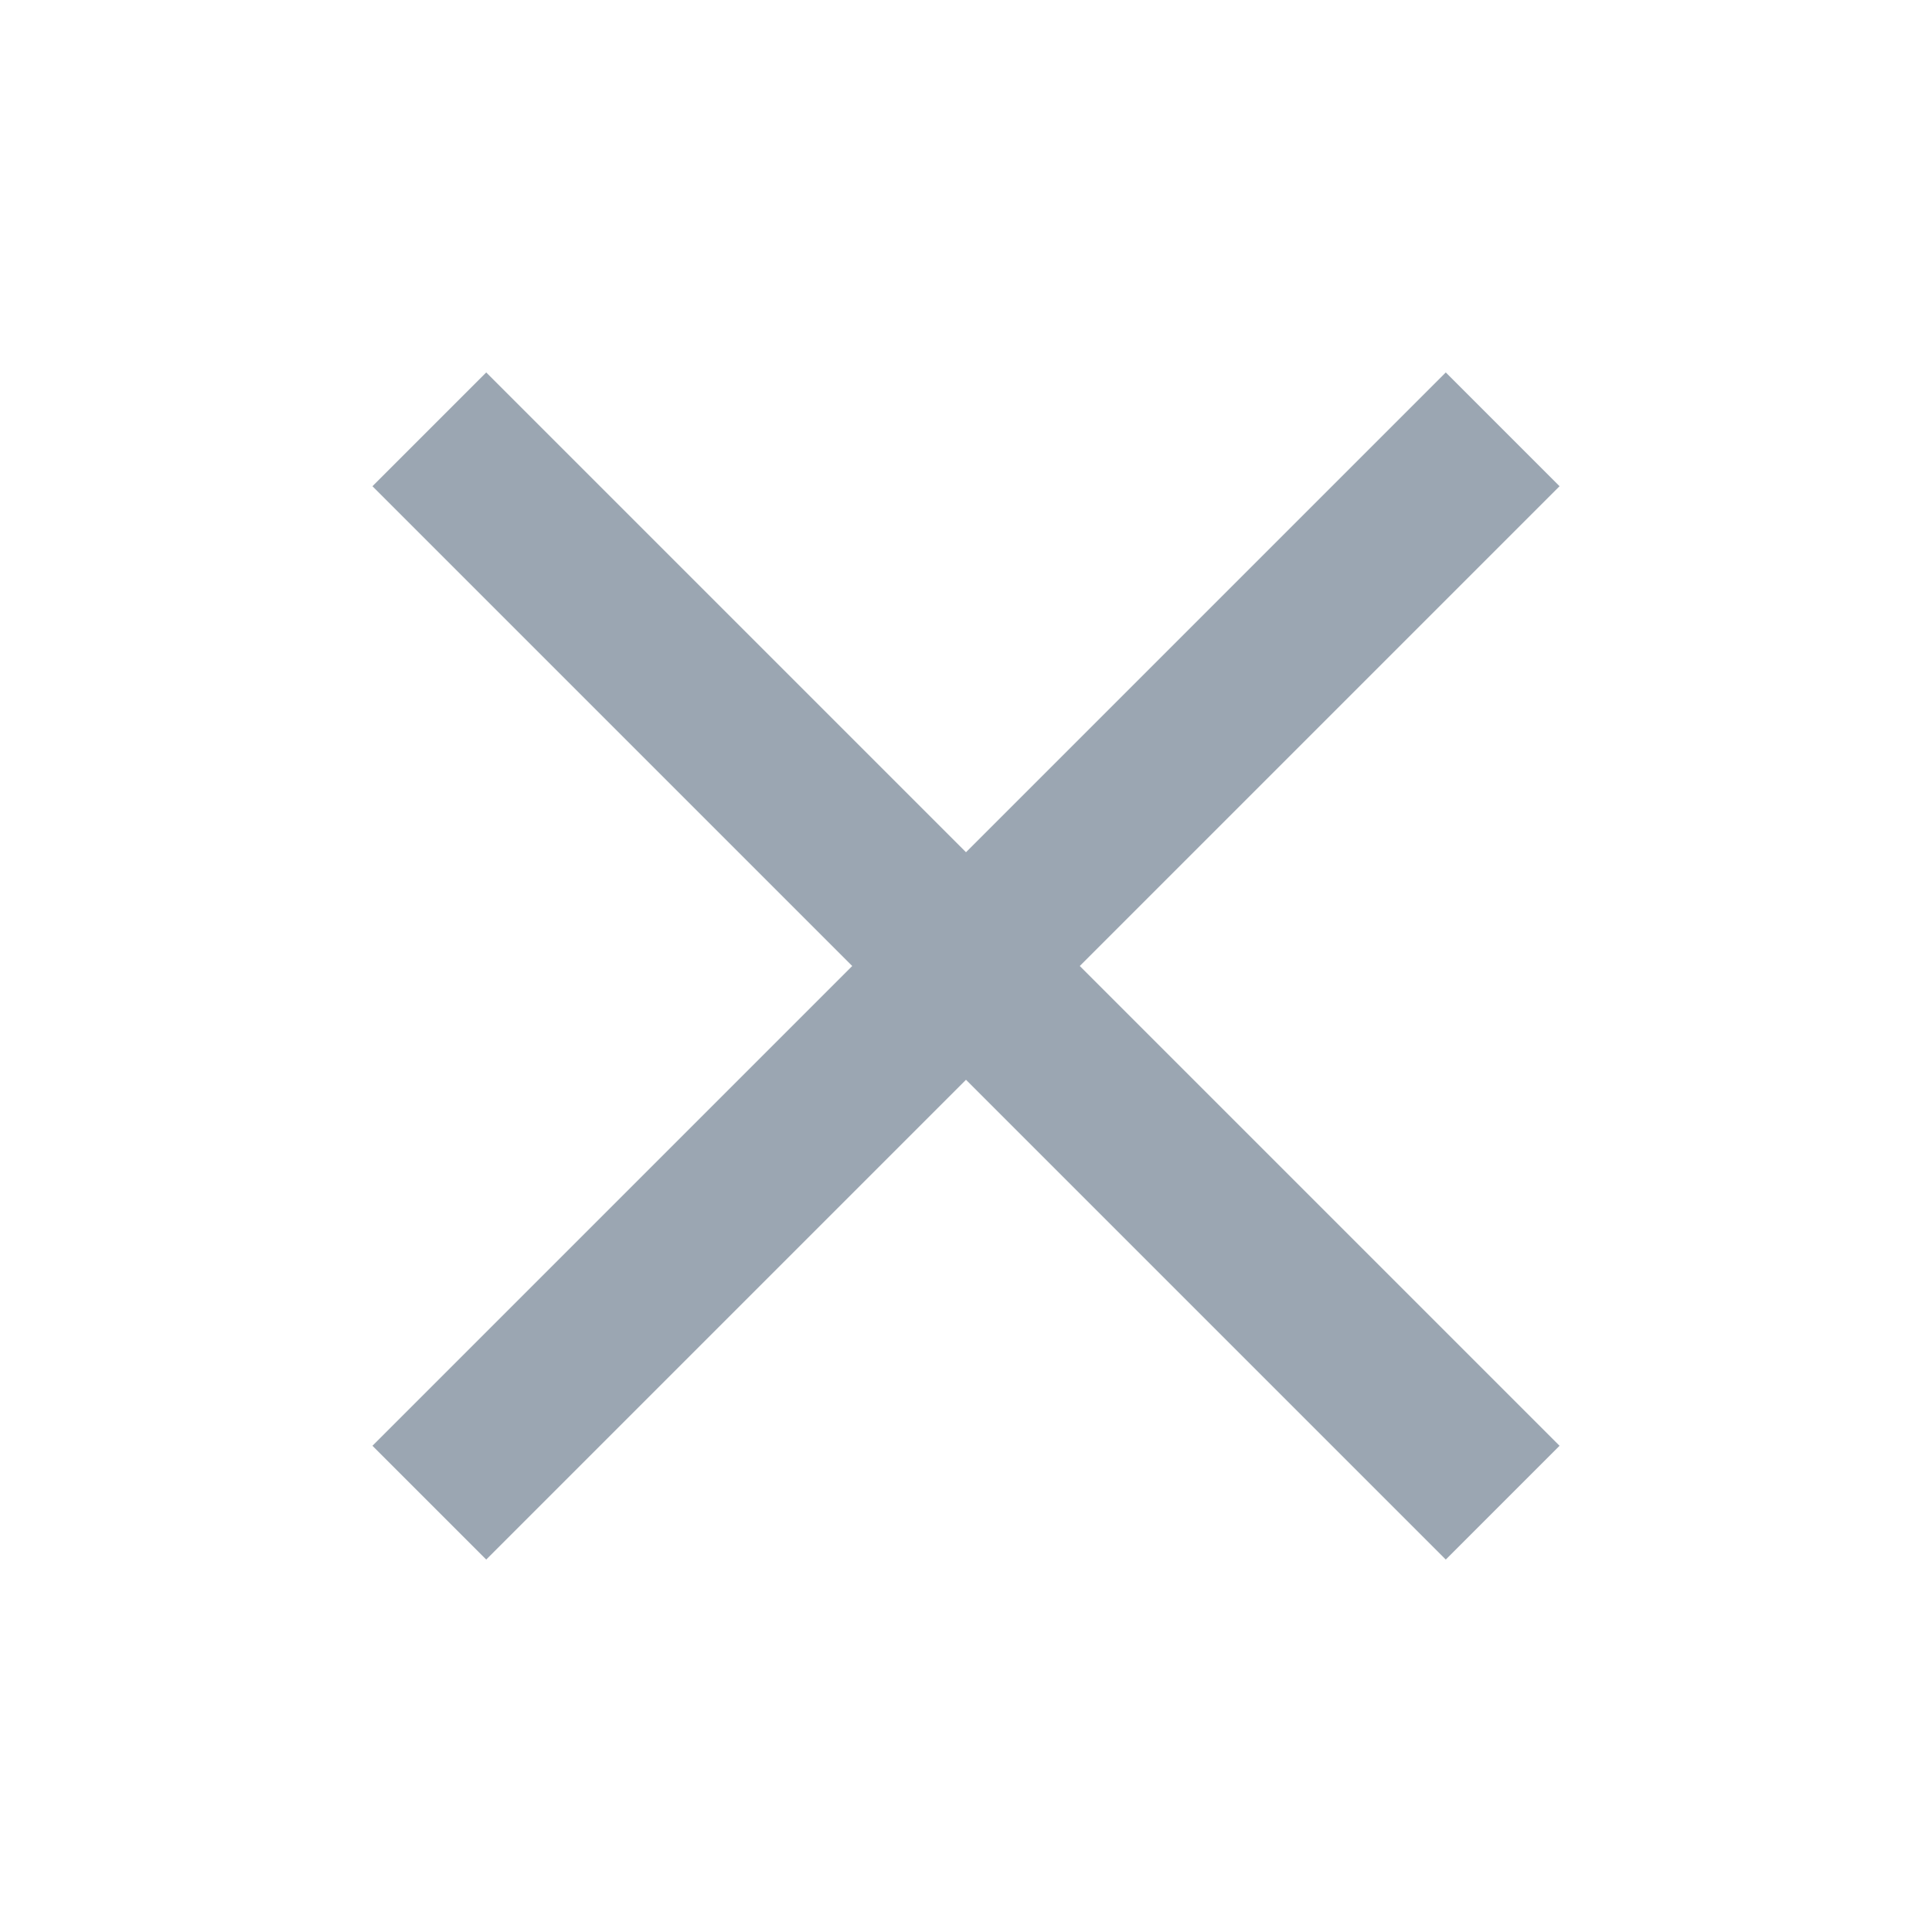
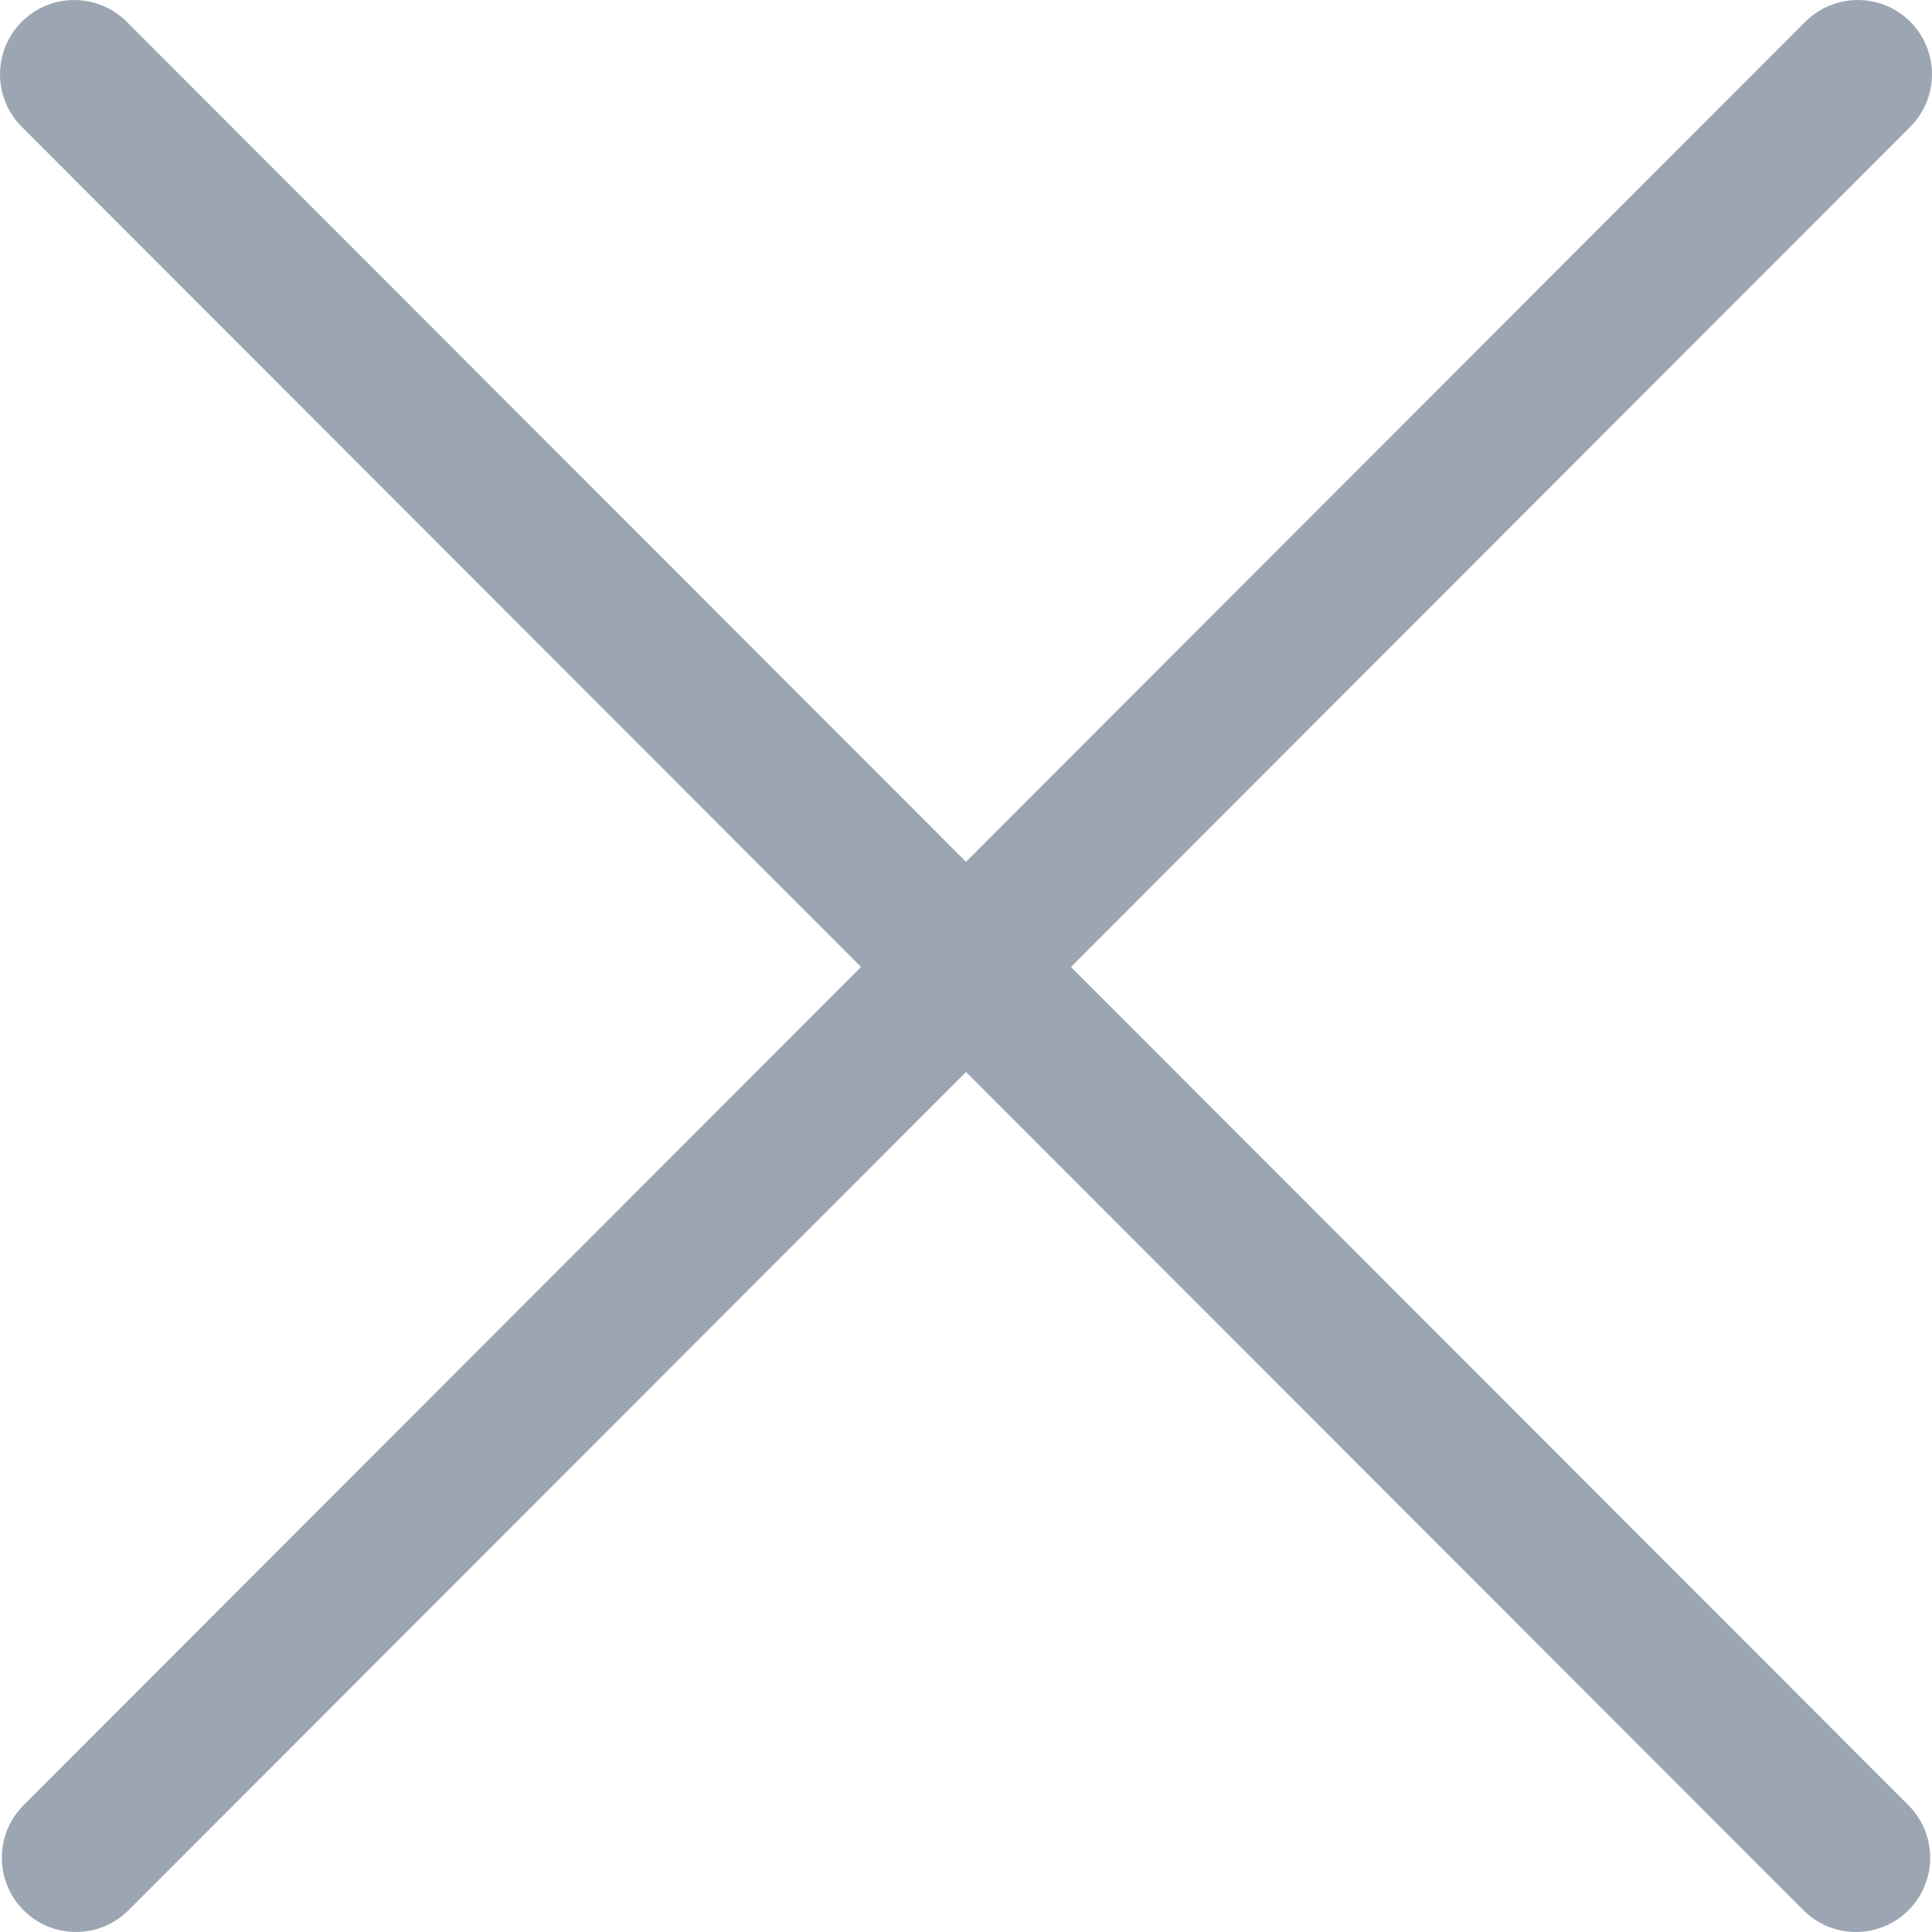
- <svg xmlns="http://www.w3.org/2000/svg" width="16" height="16" version="1.1" viewBox="0 0 16 16">
-   <g transform="scale(0.888889)">
-     <g fill="none">
-       <path d="M0,0h18v18h-18Zm0,0h18v18h-18Z" />
-       <path fill="#9BA6B2" d="M11.06,1.06l-1.06,-1.06l-4.47,4.47l-4.47,-4.47l-1.06,1.06l4.47,4.47l-4.47,4.47l1.06,1.06l4.47,-4.47l4.47,4.47l1.06,-1.06l-4.47,-4.47Z" transform="translate(3.47, 3.47)" />
-     </g>
-   </g>
+ <svg xmlns="http://www.w3.org/2000/svg" width="16" height="16" viewBox="0 0 16 16">
+   <path fill="#9BA6B2" d="M15.812,1.058 L8.869,8.008 L15.812,14.957 C16.045,15.199 16.042,15.582 15.805,15.82 C15.568,16.057 15.184,16.06 14.943,15.827 L8,8.878 L1.057,15.827 C0.816,16.06 0.432,16.057 0.195,15.82 C-0.042,15.582 -0.045,15.199 0.188,14.957 L7.131,8.008 L0.188,1.058 C0.028,0.904 -0.036,0.675 0.02,0.46 C0.076,0.244 0.244,0.076 0.459,0.02 C0.674,-0.036 0.903,0.028 1.057,0.188 L8,7.137 L14.943,0.188 C15.097,0.028 15.326,-0.036 15.541,0.02 C15.756,0.076 15.924,0.244 15.98,0.46 C16.036,0.675 15.972,0.904 15.812,1.058 Z" />
</svg>
